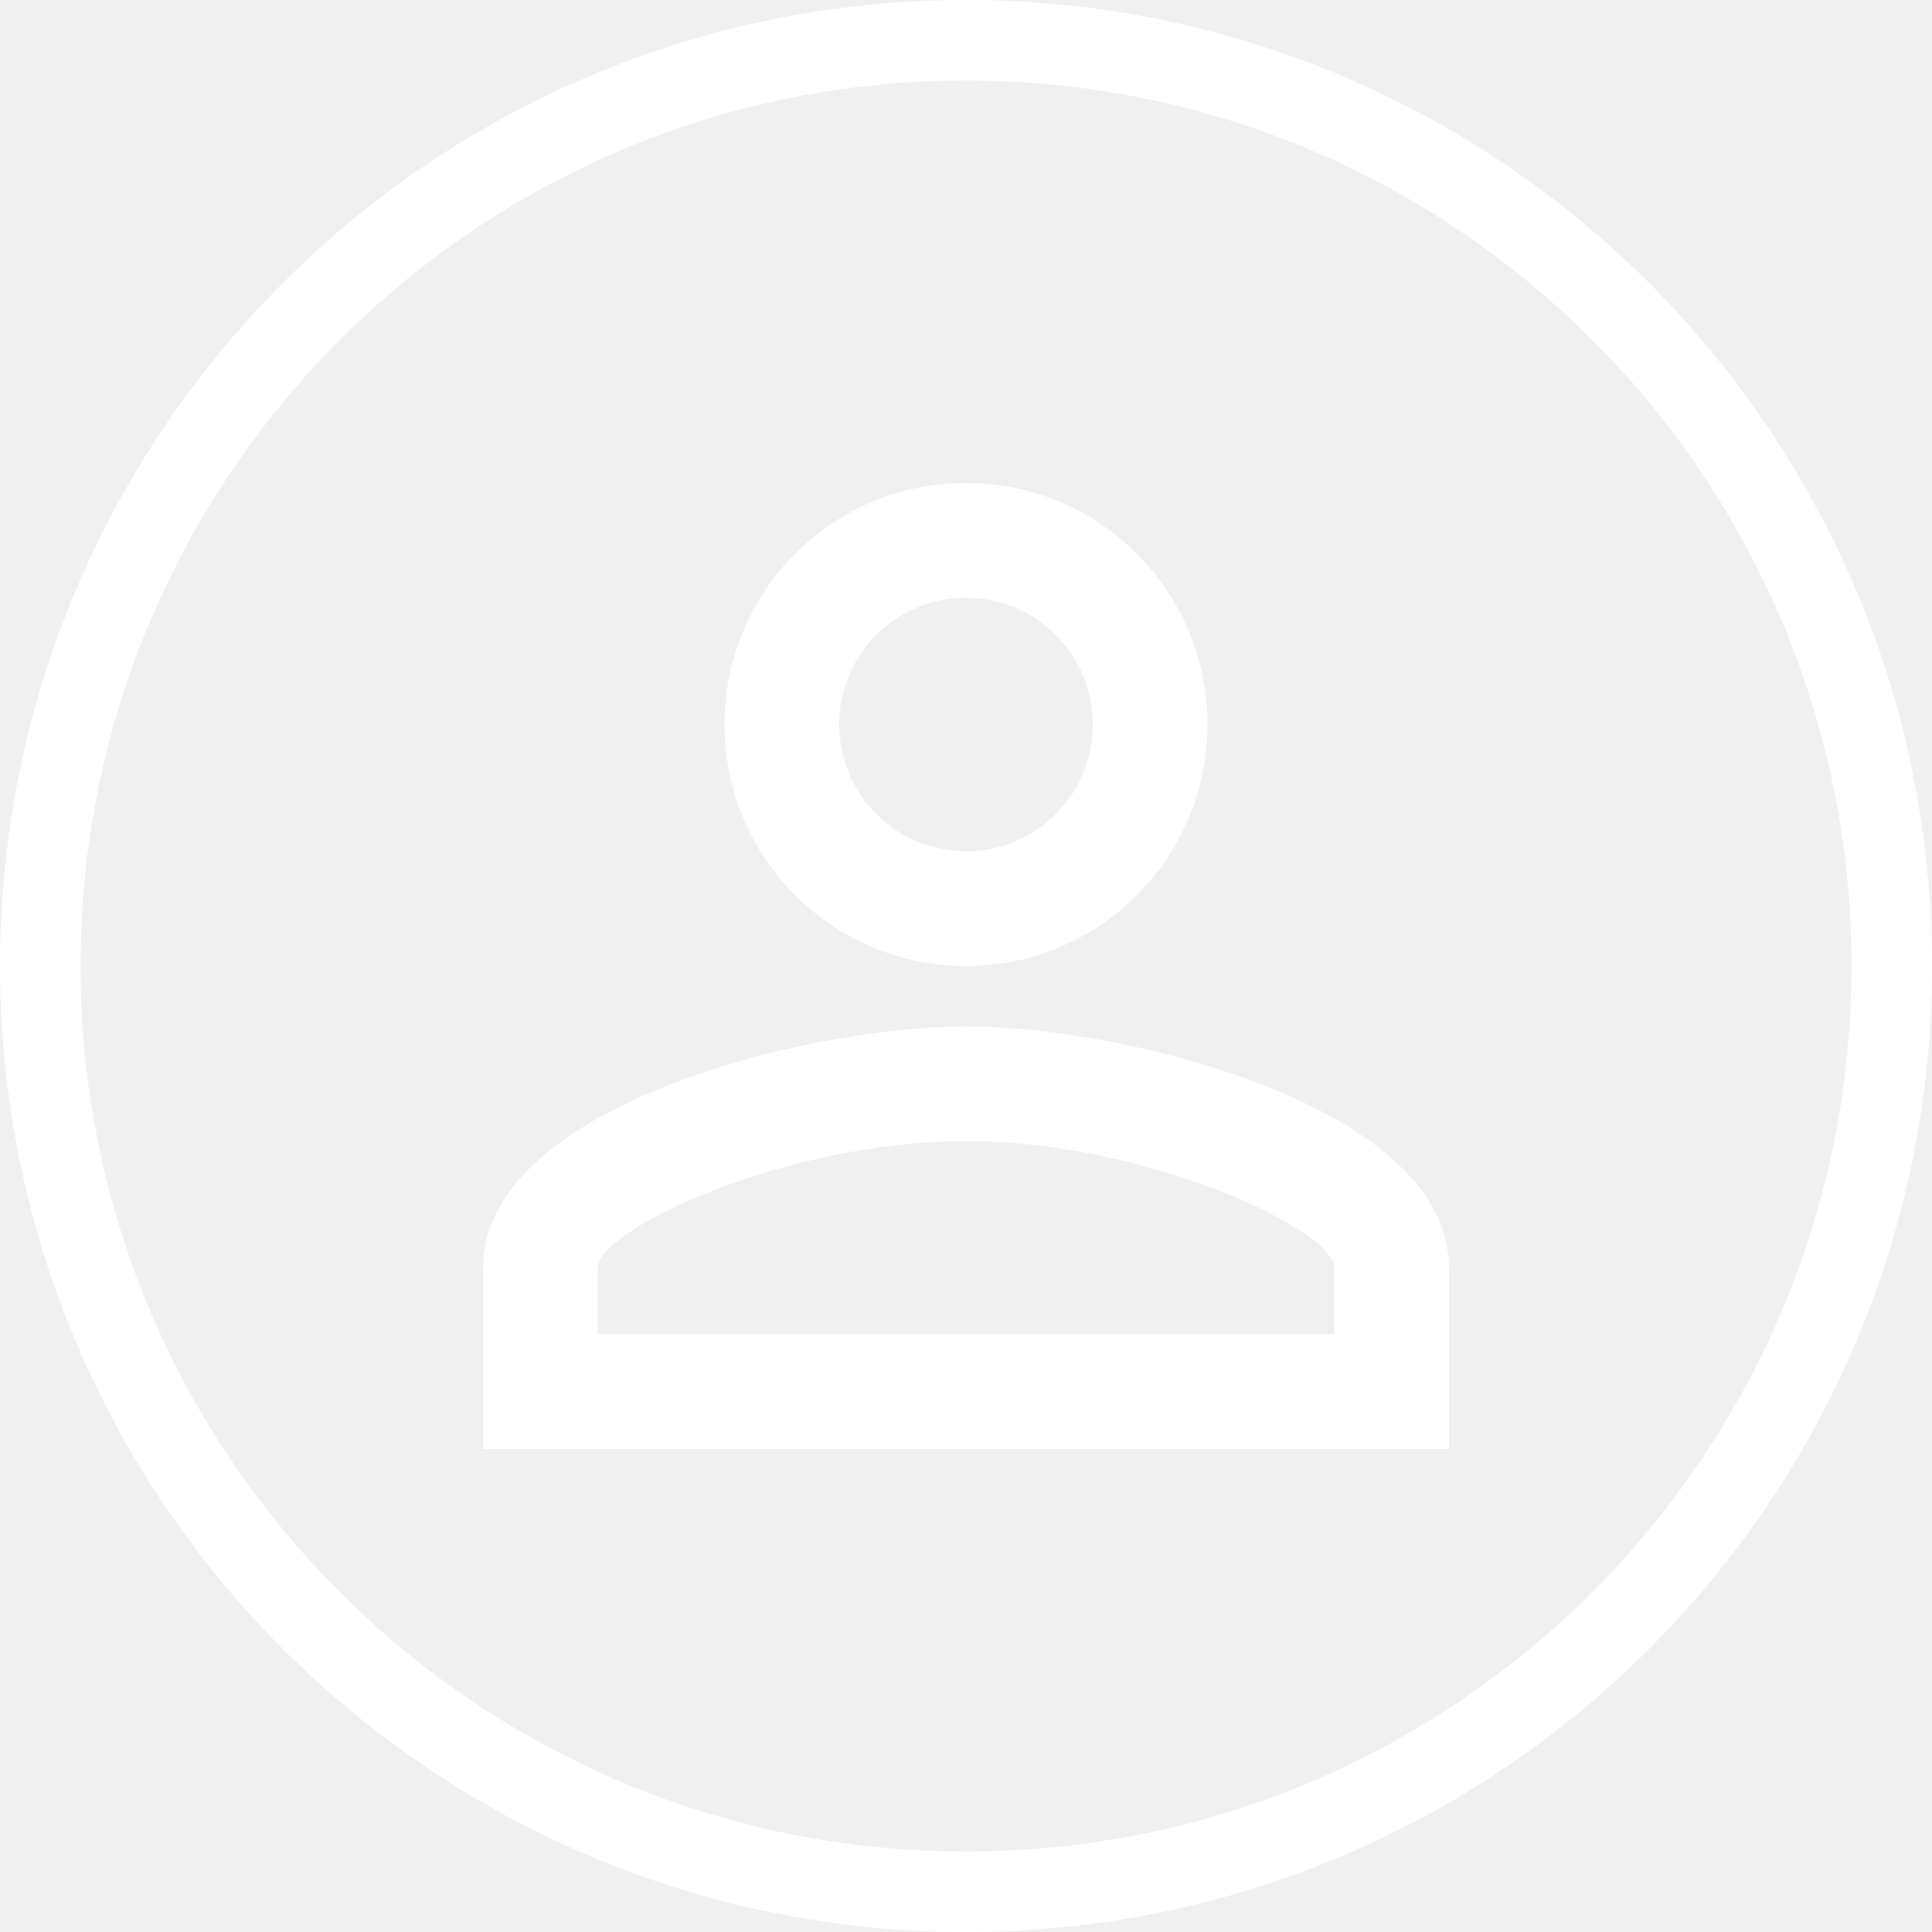
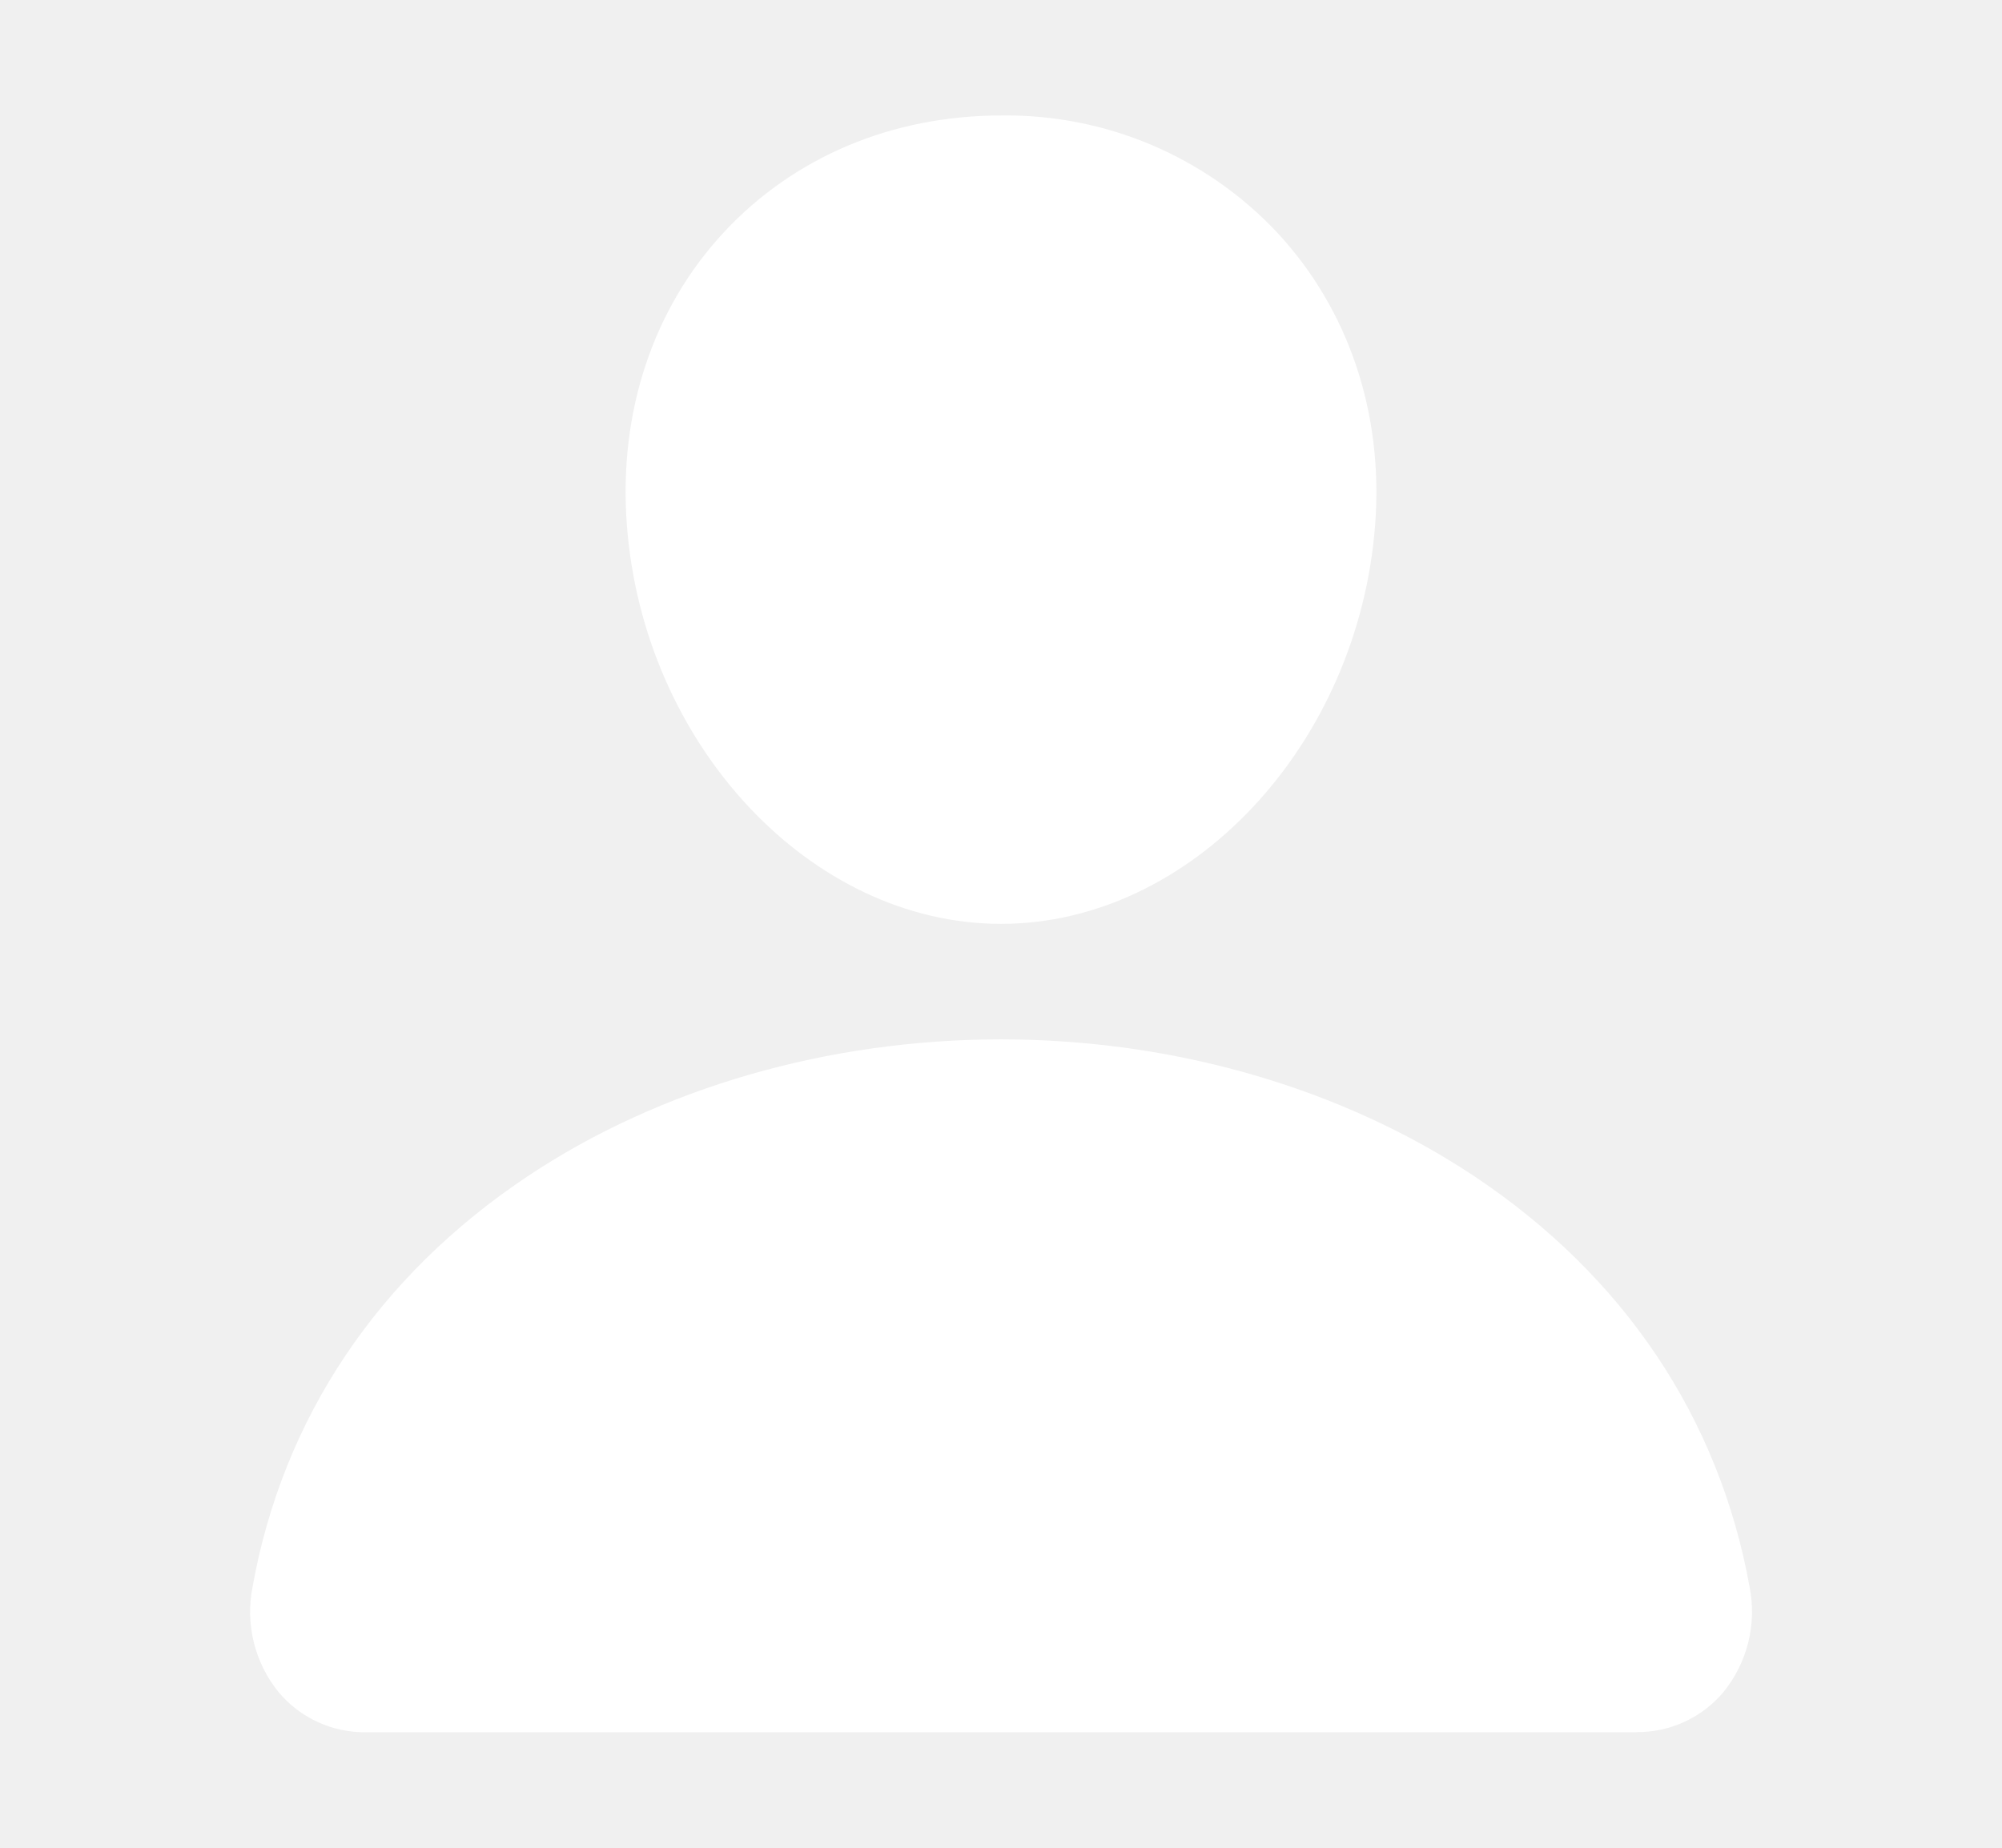
- <svg xmlns="http://www.w3.org/2000/svg" width="24" height="24" viewBox="0 0 24 24" fill="none">
-   <path d="M12 7.425C12.87 7.425 13.575 8.13 13.575 9C13.575 9.87 12.87 10.575 12 10.575C11.13 10.575 10.425 9.87 10.425 9C10.425 8.13 11.13 7.425 12 7.425ZM12 14.175C14.227 14.175 16.575 15.27 16.575 15.75V16.575H7.425V15.75C7.425 15.27 9.773 14.175 12 14.175ZM12 6C10.342 6 9 7.343 9 9C9 10.658 10.342 12 12 12C13.658 12 15 10.658 15 9C15 7.343 13.658 6 12 6ZM12 12.75C9.998 12.75 6 13.755 6 15.75V18H18V15.75C18 13.755 14.002 12.75 12 12.75Z" fill="white" />
-   <circle cx="12" cy="12" r="11.5" stroke="white" />
+ <svg xmlns="http://www.w3.org/2000/svg" width="13" height="12" fill="none">
+   <path d="M8.296 1.513A2.412 2.412 0 006.5.75c-.707 0-1.346.27-1.8.759-.459.494-.683 1.167-.63 1.893C4.174 4.835 5.264 6 6.5 6c1.236 0 2.324-1.165 2.43-2.598.053-.72-.172-1.39-.634-1.889zM10.625 11.25h-8.25a.727.727 0 01-.567-.262.828.828 0 01-.168-.682c.197-1.097.815-2.019 1.785-2.666.862-.575 1.954-.89 3.075-.89 1.121 0 2.213.316 3.075.89.97.647 1.588 1.569 1.786 2.666a.828.828 0 01-.169.682.728.728 0 01-.567.261z" fill="#fff" />
</svg>
